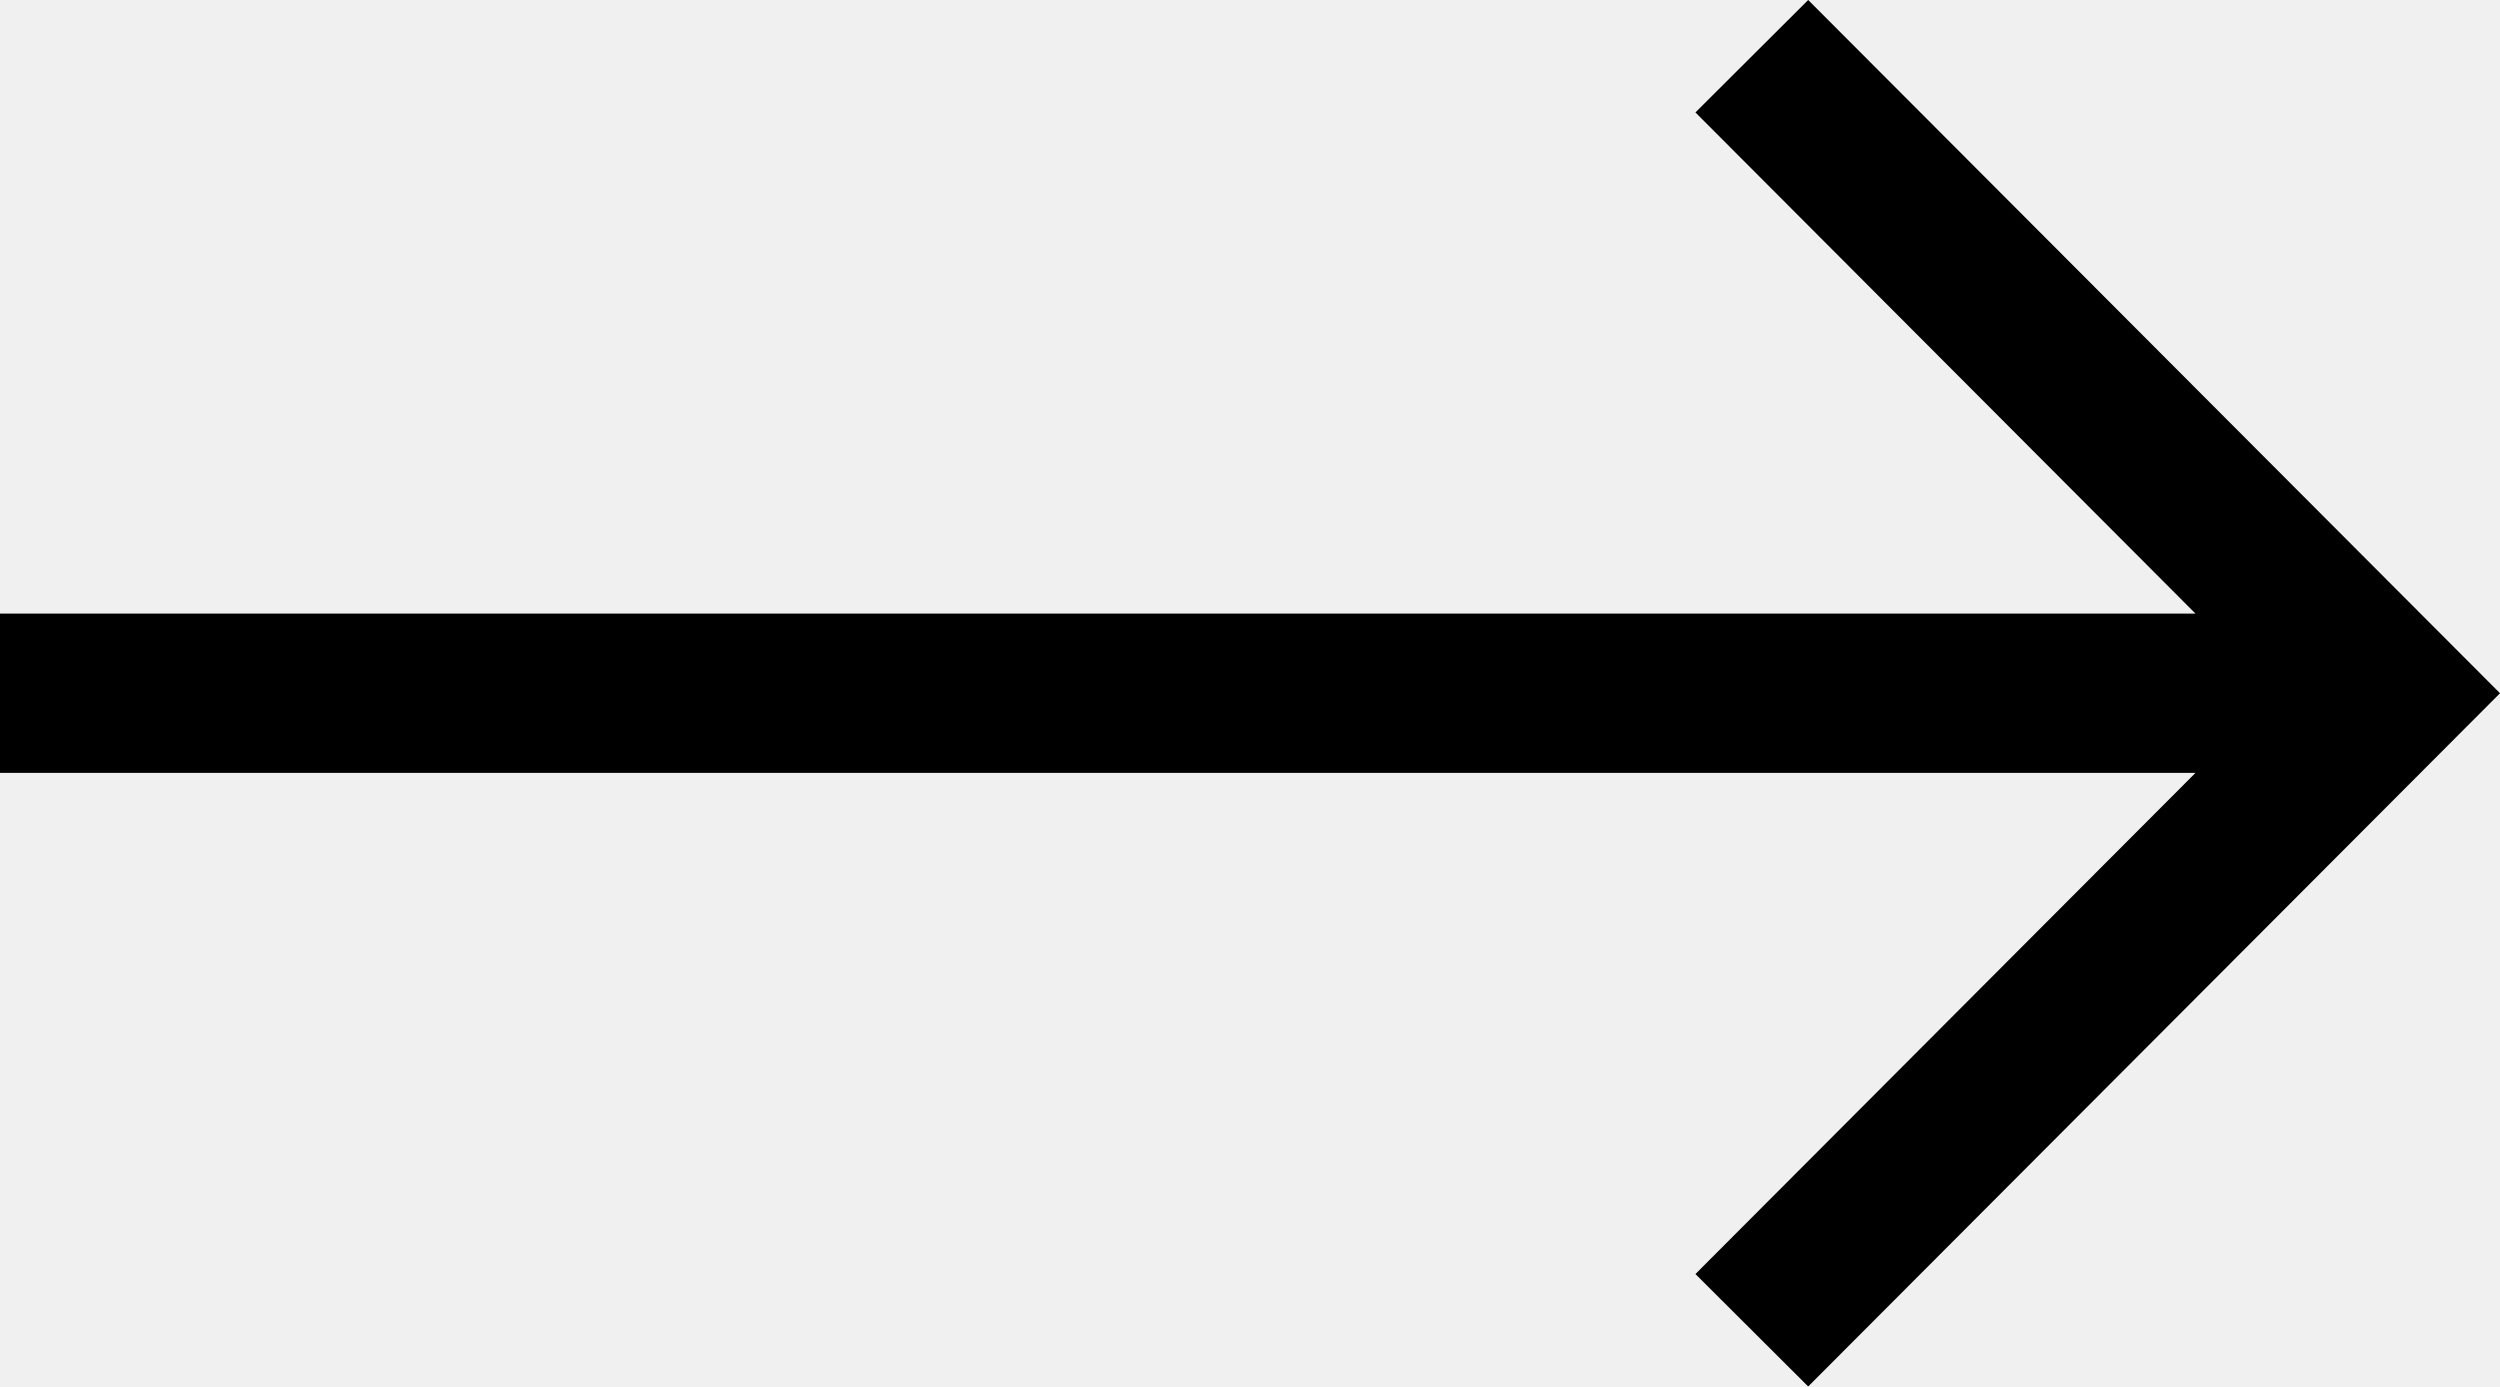
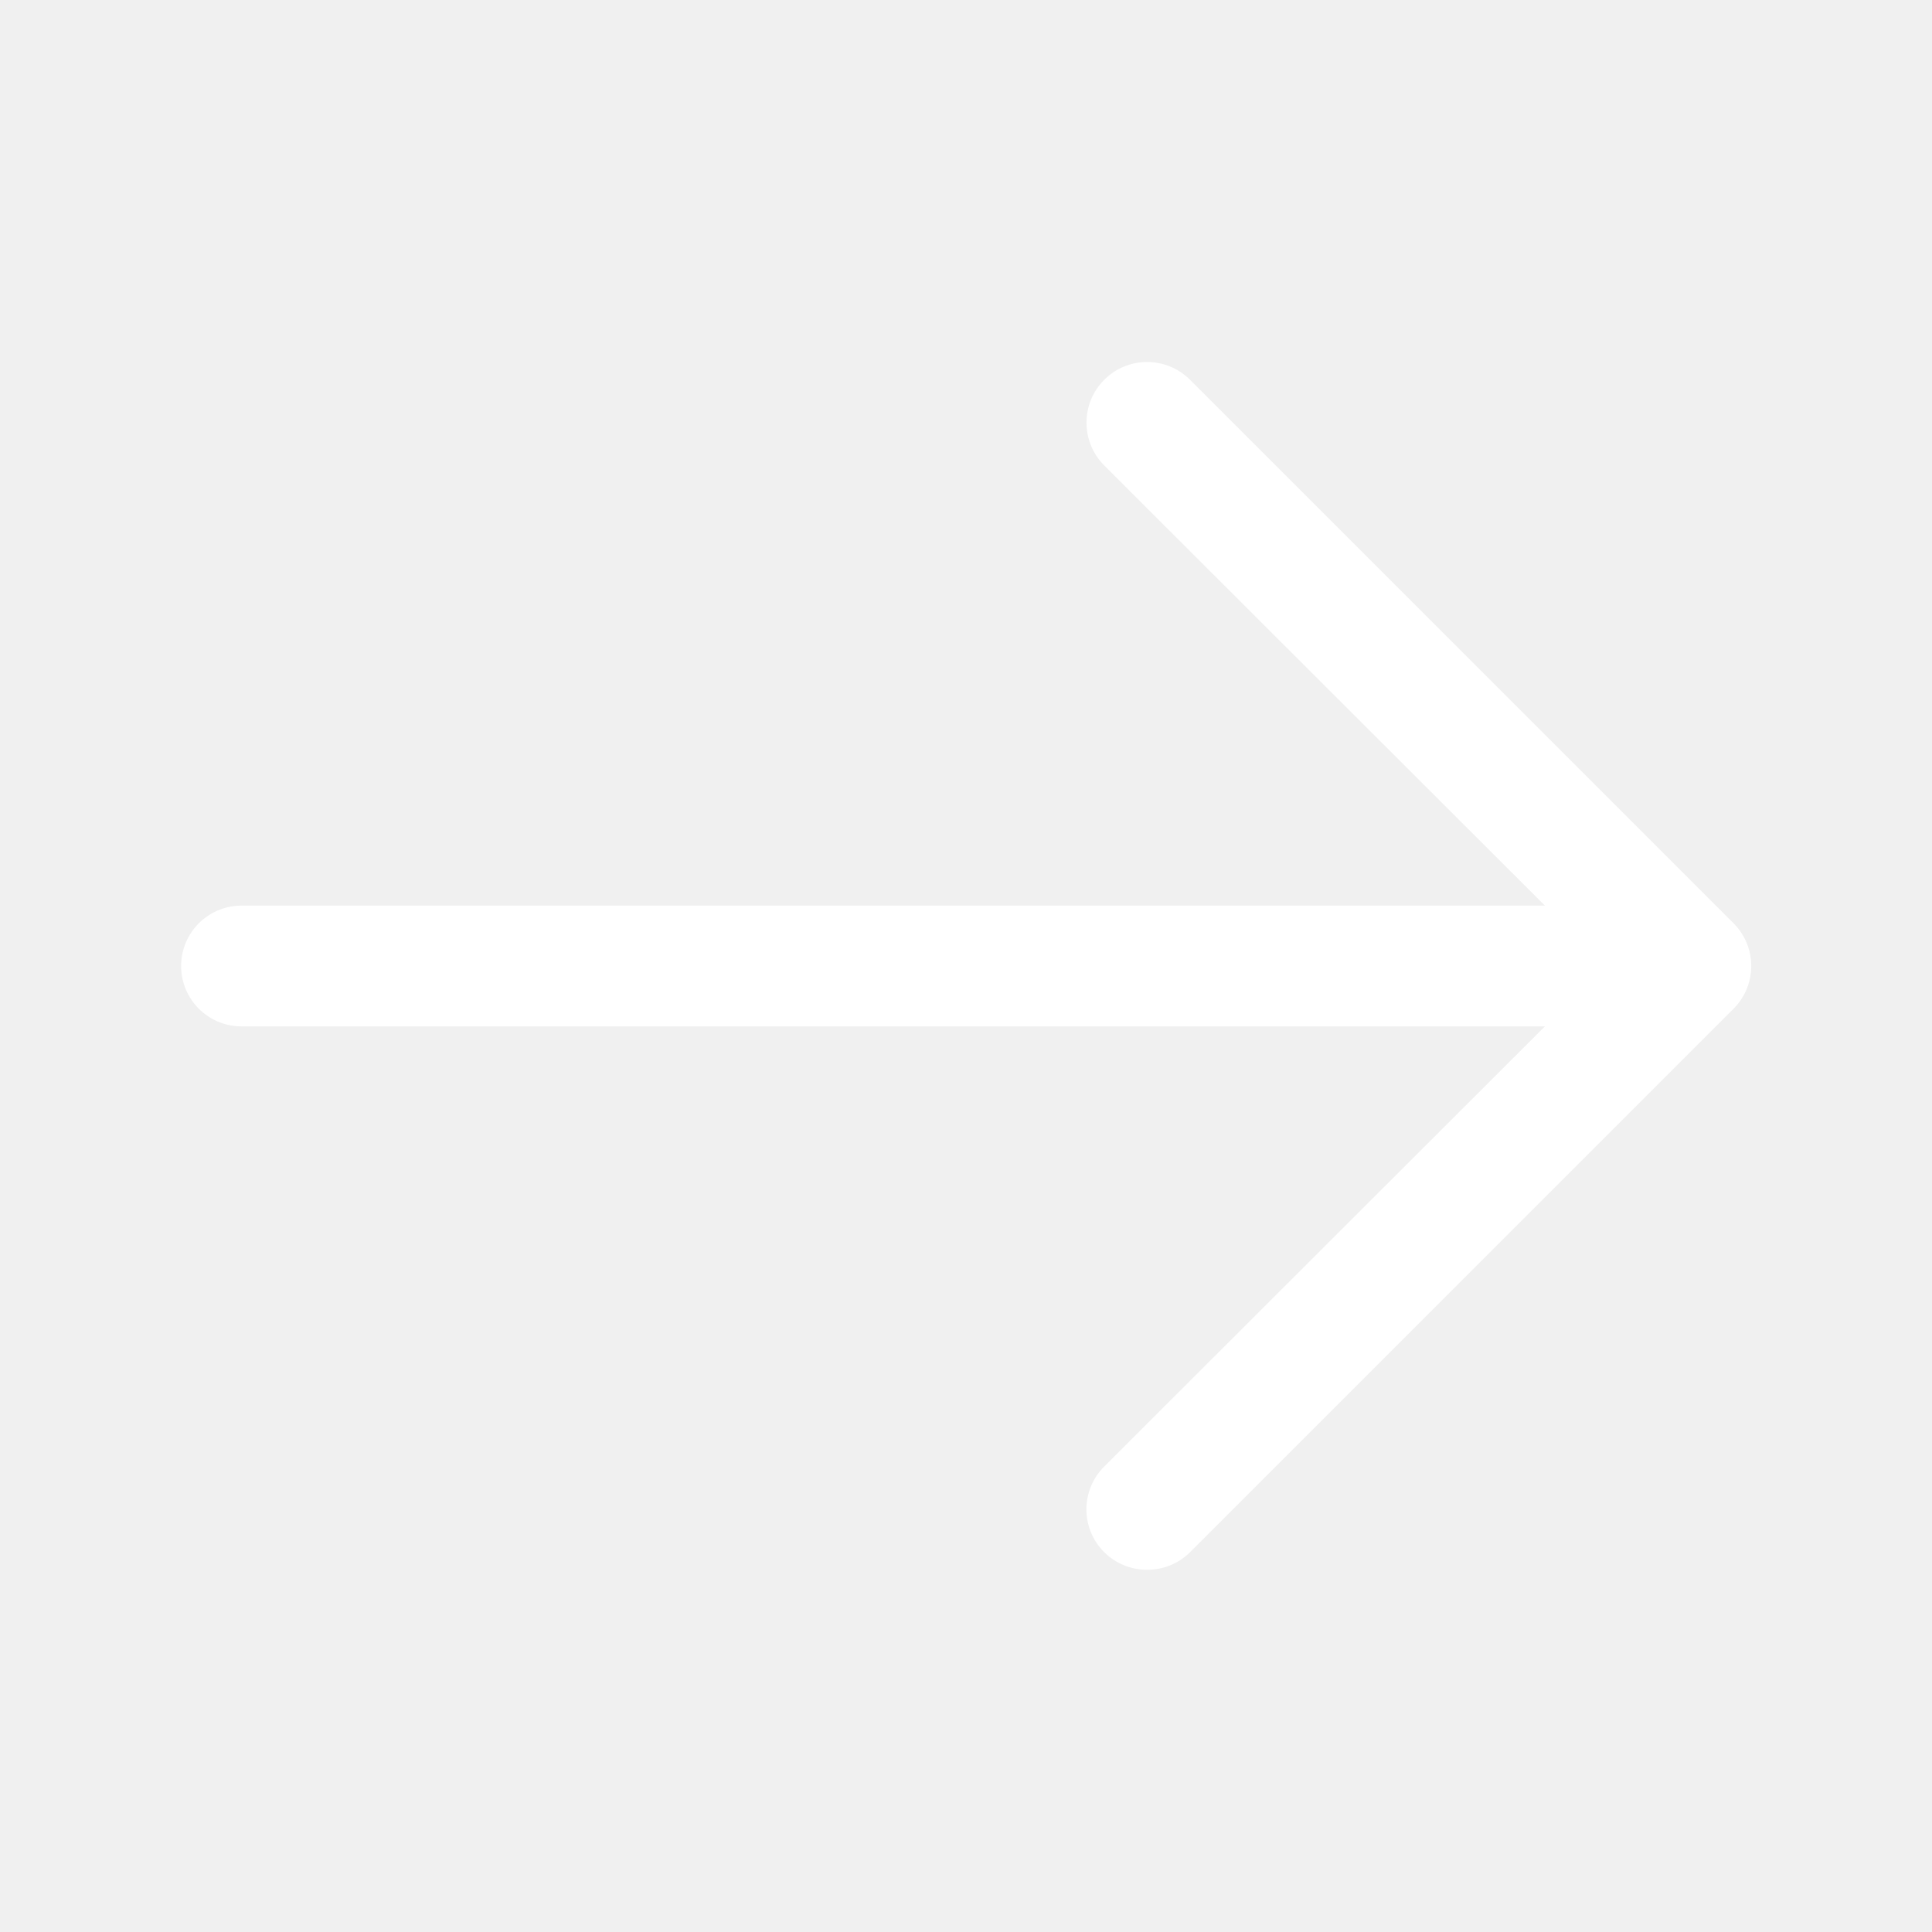
- <svg xmlns="http://www.w3.org/2000/svg" id="right-arrow-foward-sign" style="enable-background:new 0 0 15.698 8.706;" version="1.1" viewBox="0 0 15.698 8.706" xml:space="preserve">
-   <polygon points="11.354,0 10.646,0.706 13.786,3.853 0,3.853 0,4.853 13.786,4.853 10.646,8 11.354,8.706 15.698,4.353 " />
+ <svg xmlns="http://www.w3.org/2000/svg" viewBox="0 0 32 32">
+   <defs>
+     <style>.cls-1{fill:none;}</style>
+   </defs>
+   <g data-name="Layer 2" id="Layer_2">
+     <path style="fill:white;" d="M19,26a1,1,0,0,1-.71-.29,1,1,0,0,1,0-1.42L26.59,16l-8.3-8.29a1,1,0,0,1,1.42-1.42l9,9a1,1,0,0,1,0,1.42l-9,9A1,1,0,0,1,19,26Z" />
+     <path style="fill:white;" d="M28,17H4a1,1,0,0,1,0-2H28a1,1,0,0,1,0,2Z" />
+   </g>
+   <g id="frame">
+     <rect class="cls-1" height="25px" width="25px" />
+   </g>
</svg>
